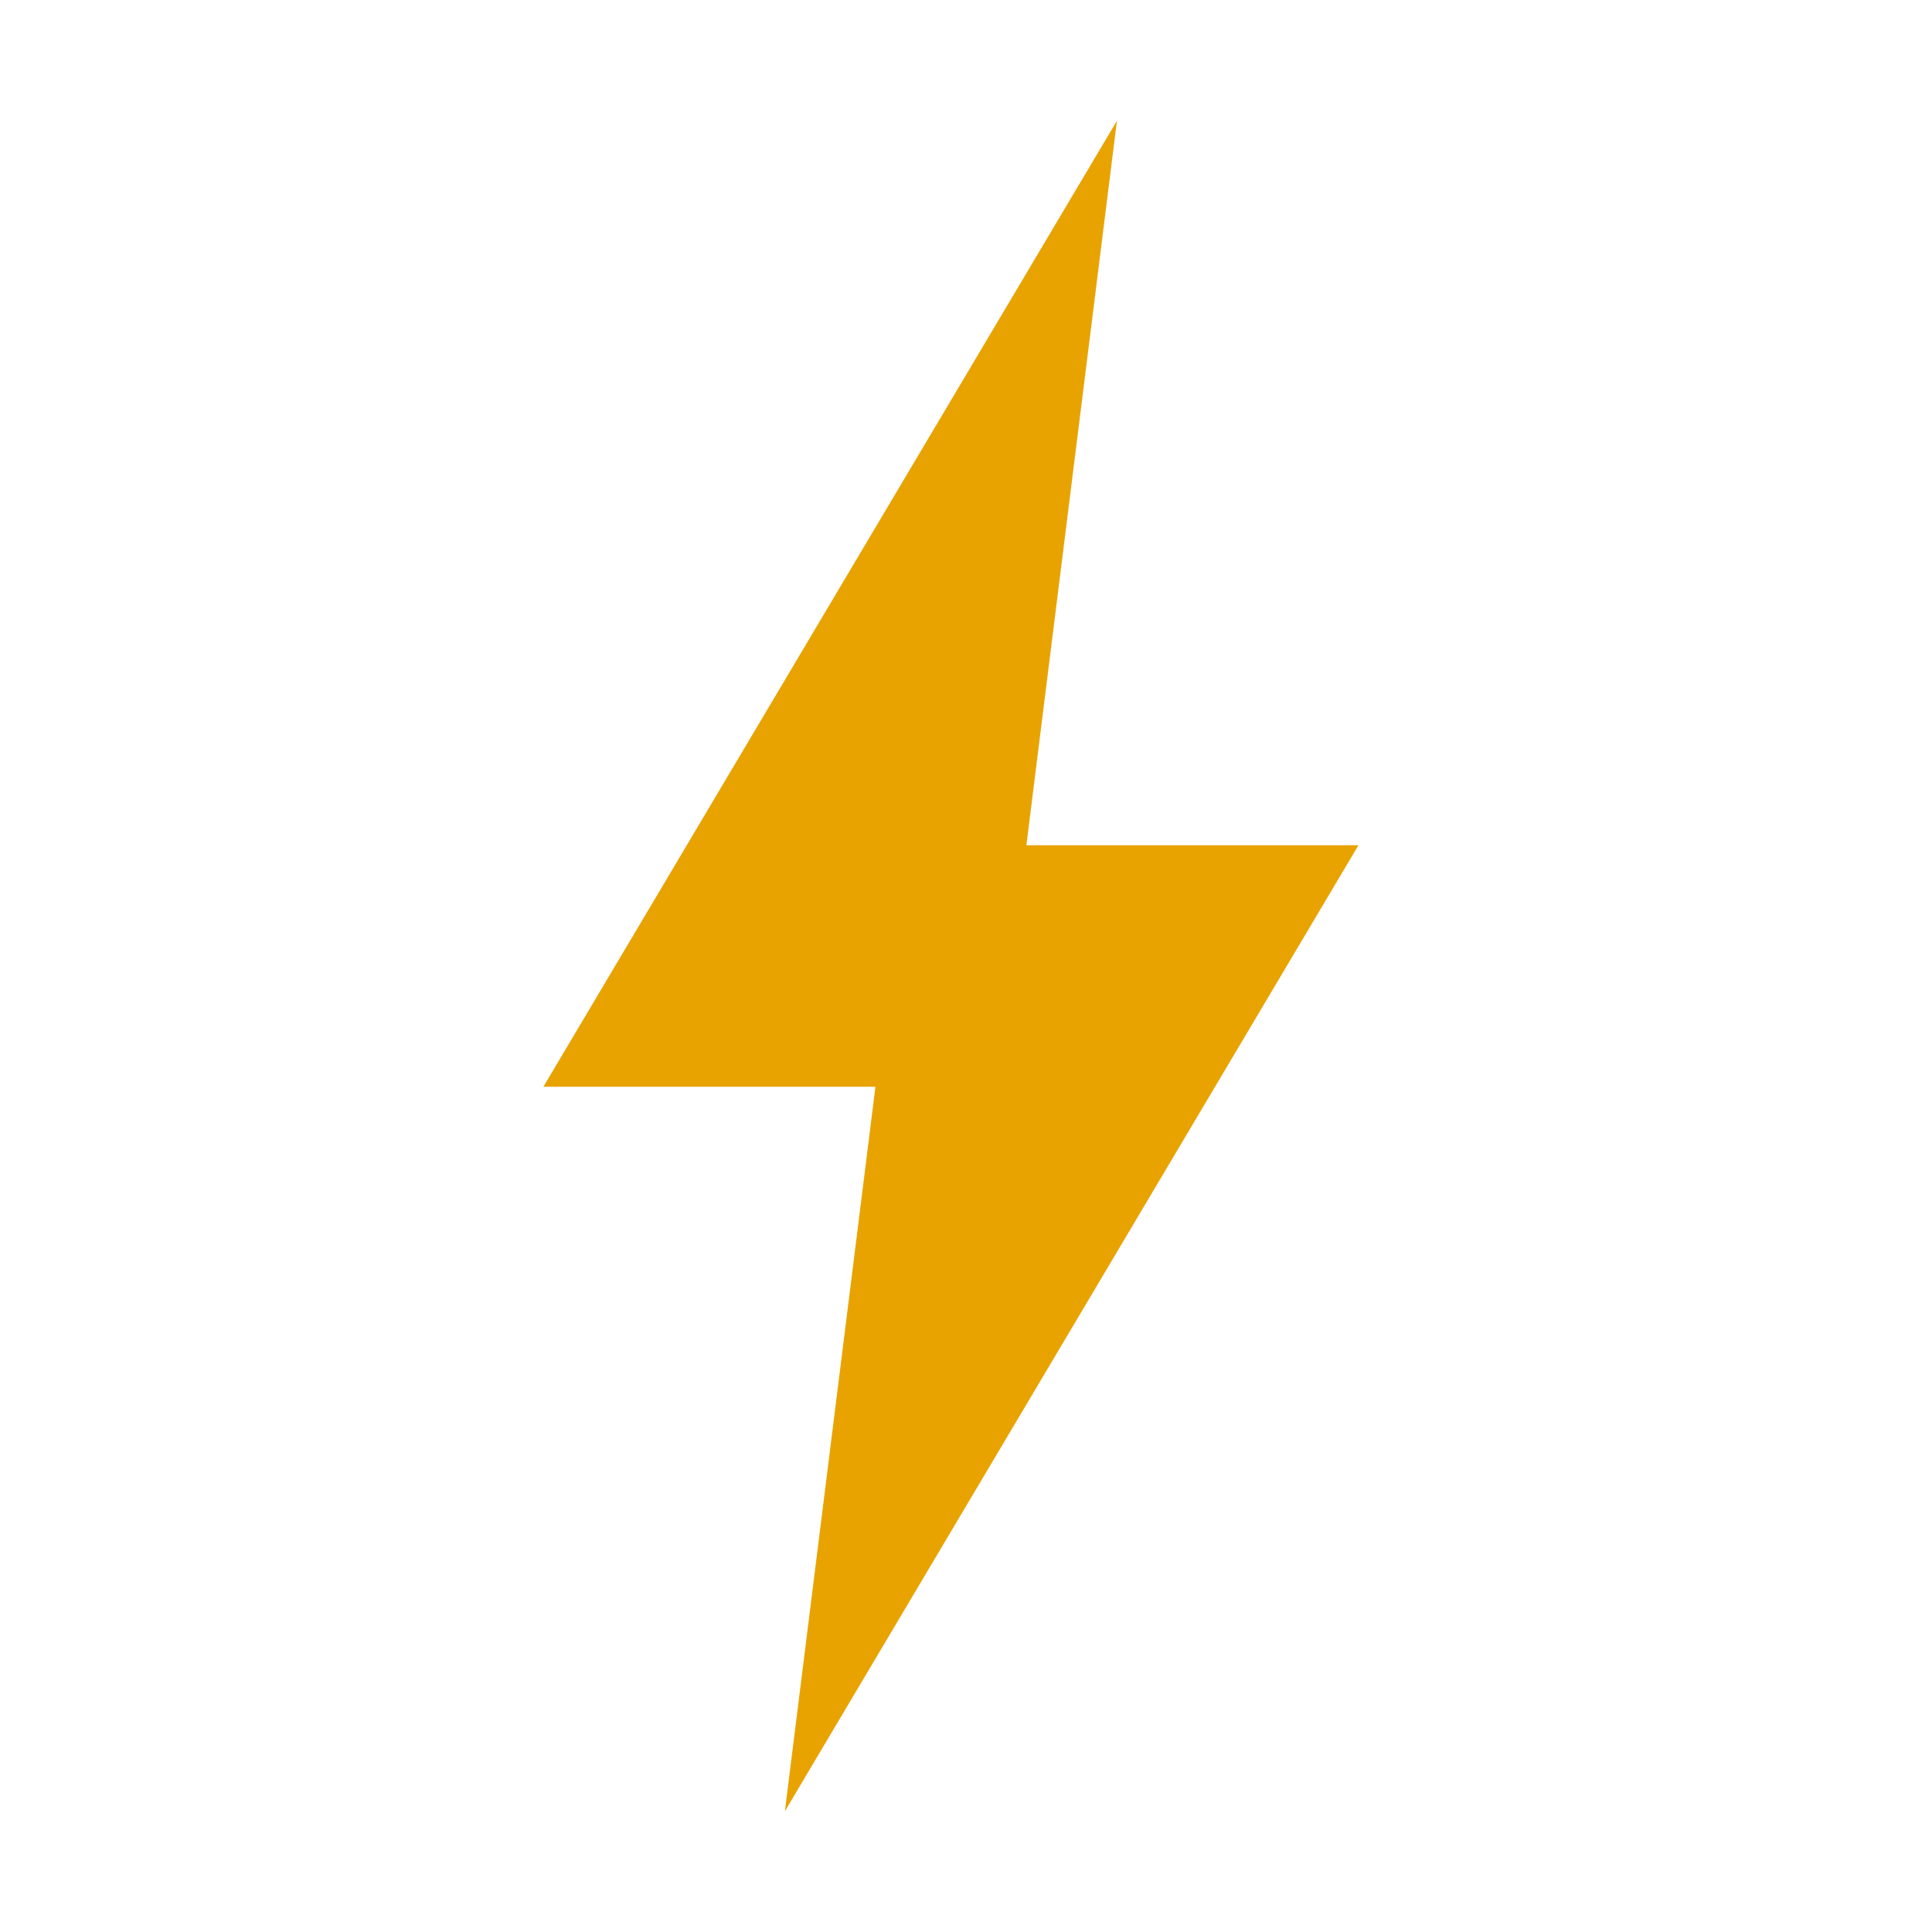
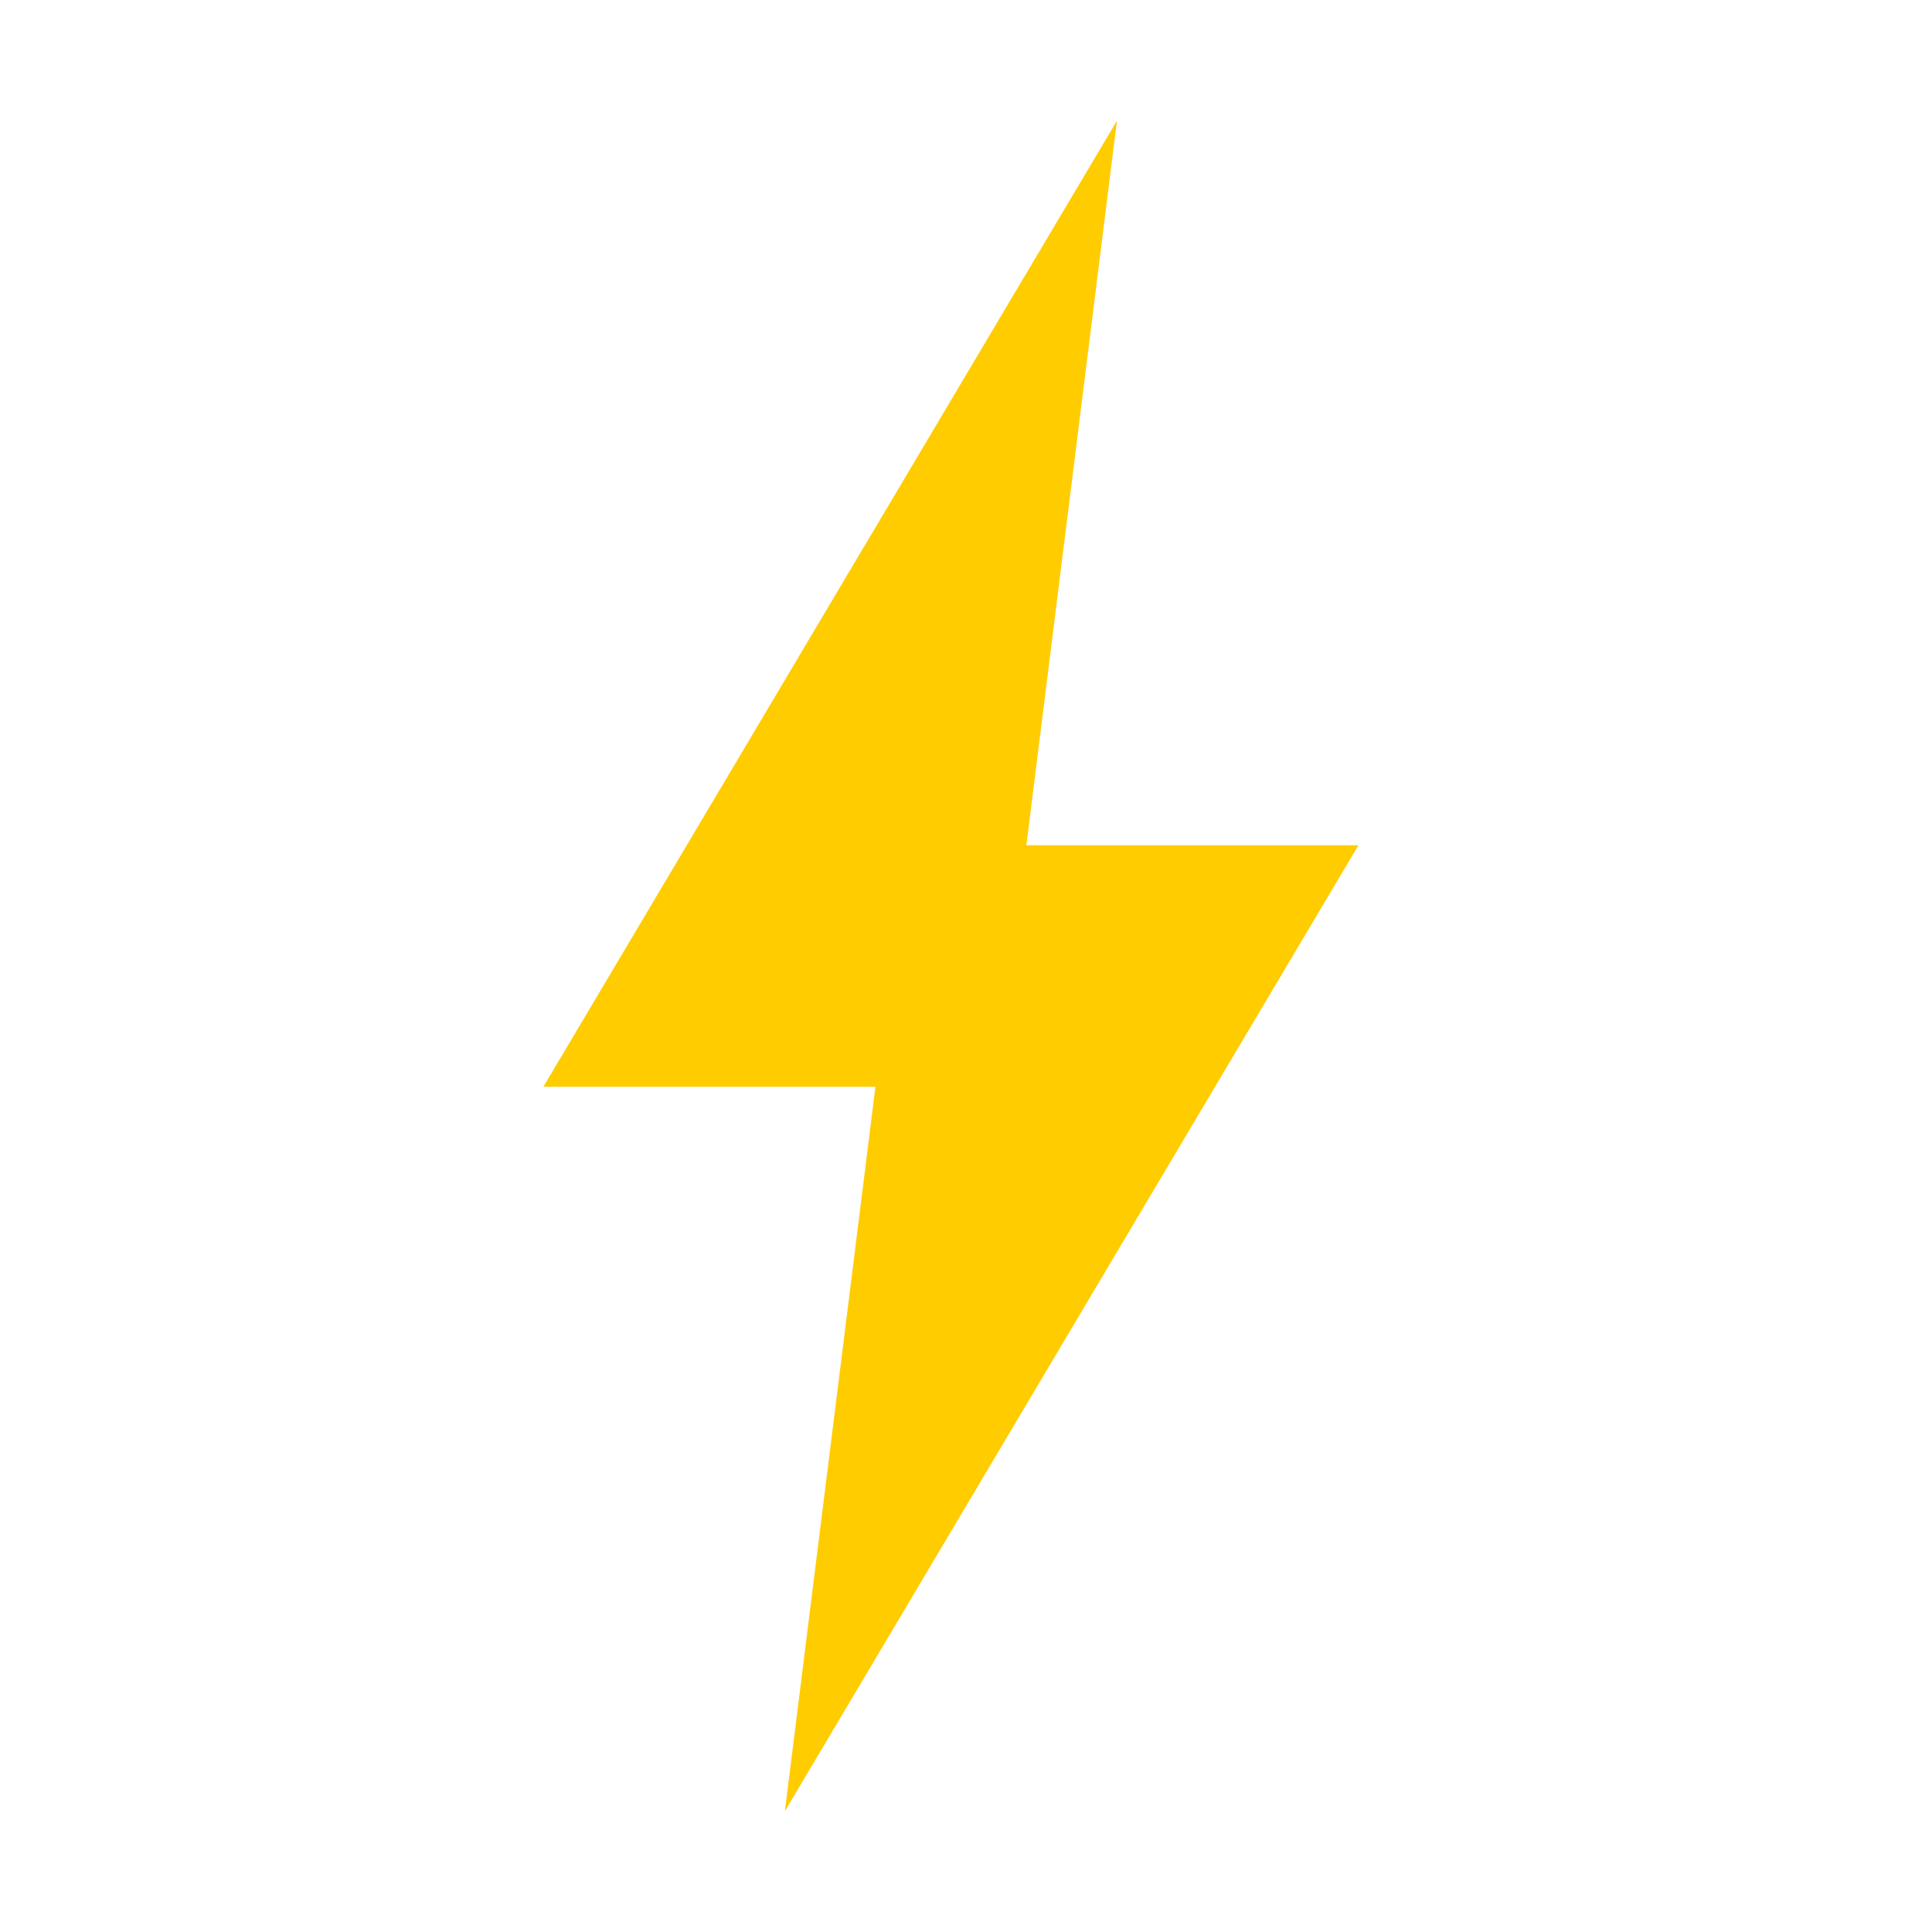
<svg xmlns="http://www.w3.org/2000/svg" viewBox="0 0 32 32" width="32" height="32">
-   <g fill="none" stroke="context-fill" stroke-width="3" stroke-linecap="round">
-     <path d="M3 13h26" />
-     <path d="M8 14v15" />
-     <path d="M24 14v15" />
-     <path d="M8 14c1.5-6 5-9 8-9s6.5 3 8 9" />
+   <g fill="context-fill">
+     <rect x="2" y="12" width="28" height="4" />
+     <rect x="8" y="16" width="4" height="13" />
+     <rect x="20" y="16" width="4" height="13" />
+     <path d="M8 12a8 8 0 0 1 16 0h-4a4 4 0 0 0-8 0z" />
  </g>
-   <path d="M18.5 2 9 18h5.5L13 30l9.5-16h-5.5z" fill="#e8a300" />
+   <path d="M18.5 2 9 18h5.5L13 30l9.5-16h-5.5z" fill="#ffcc00" />
</svg>
